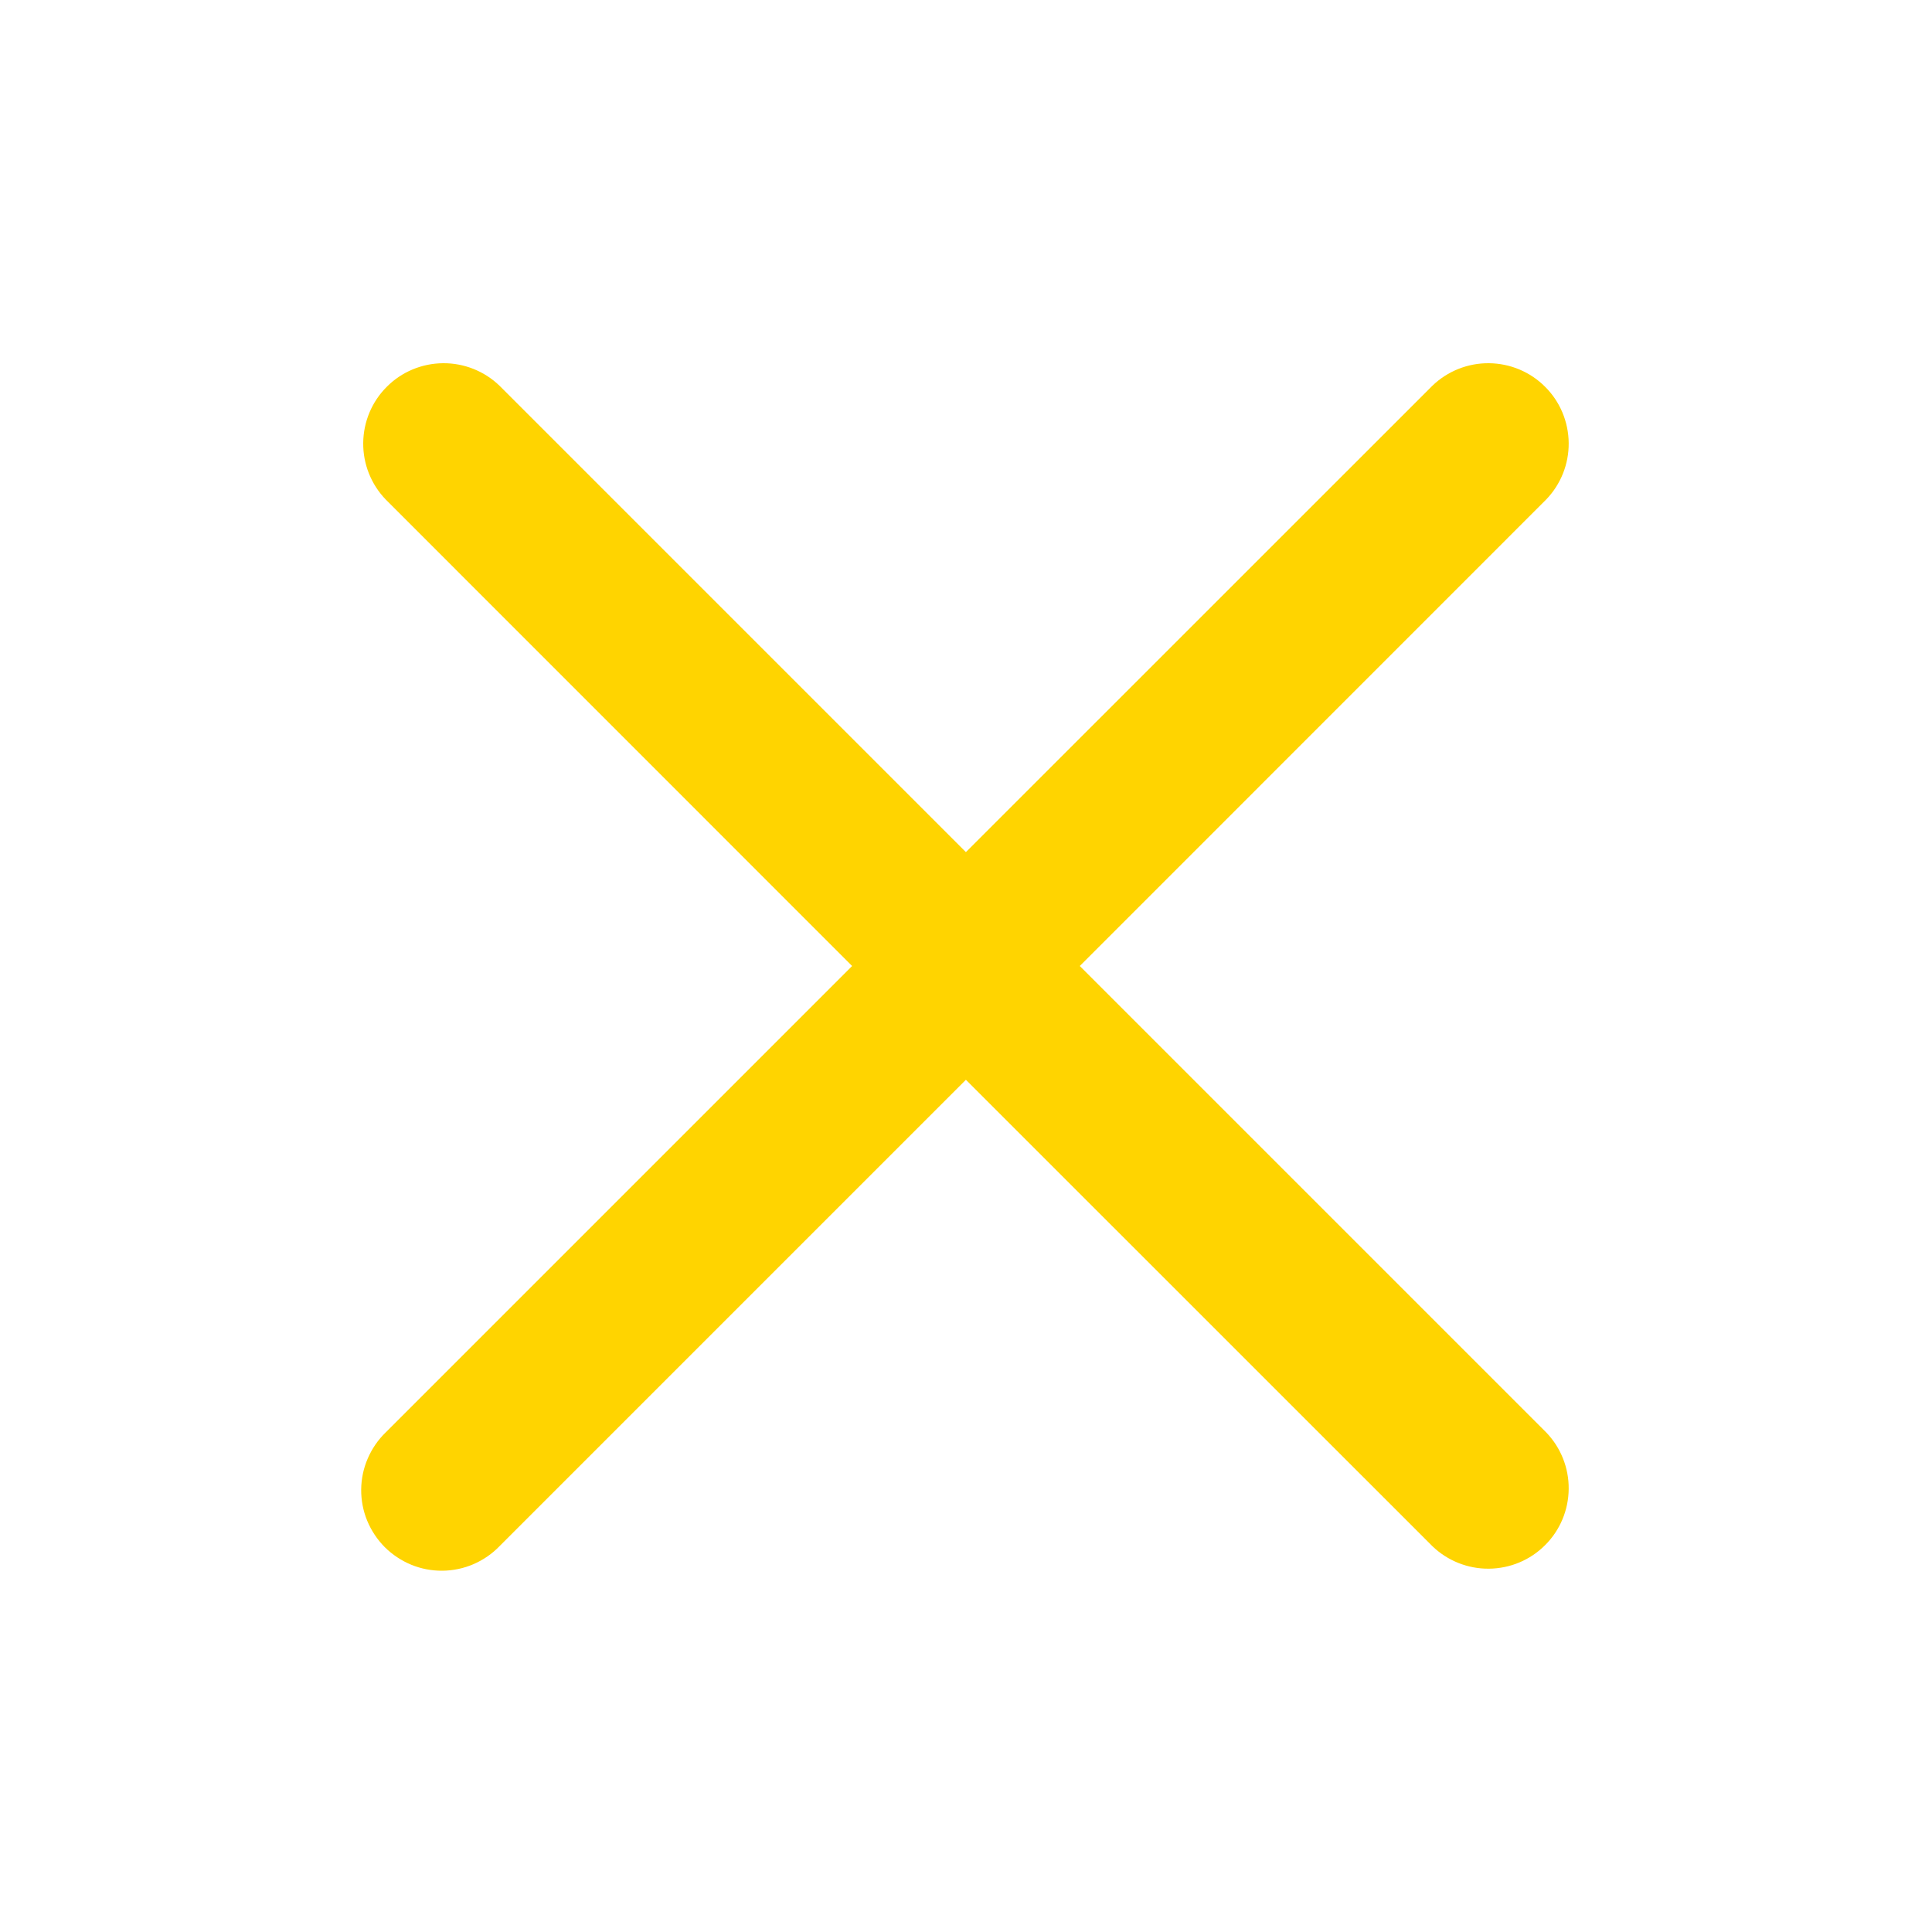
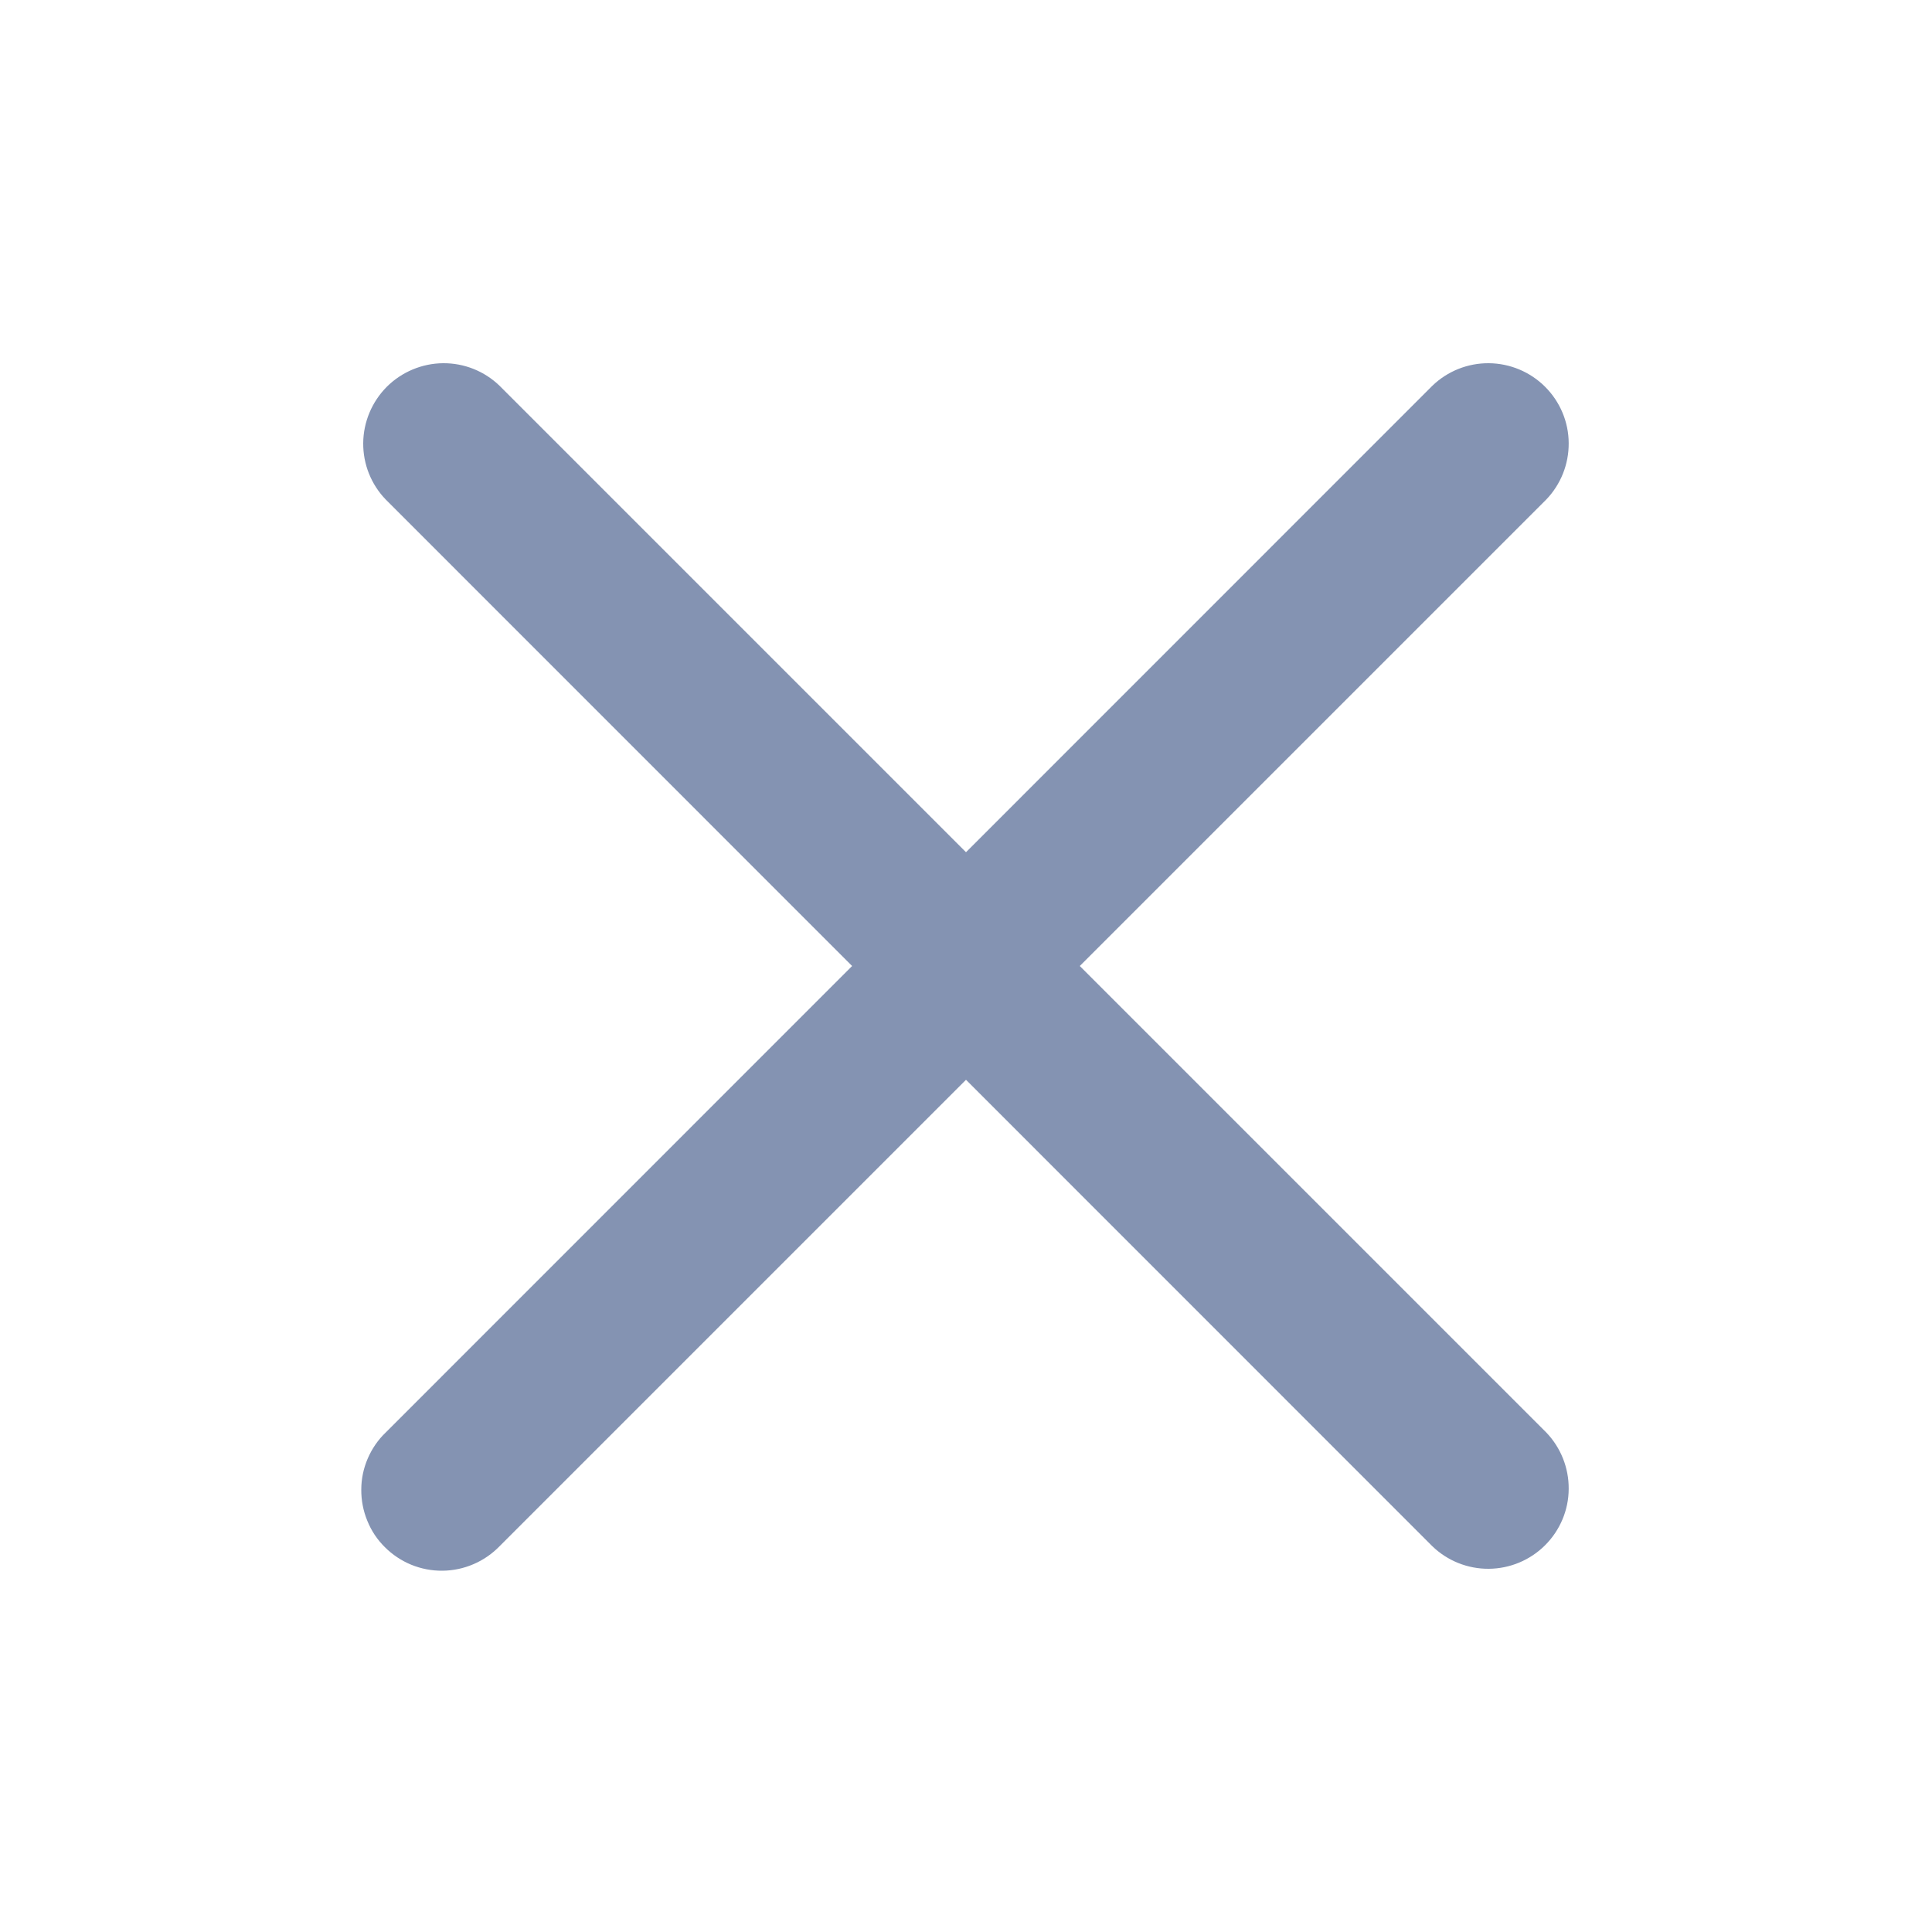
<svg xmlns="http://www.w3.org/2000/svg" width="20" height="20" viewBox="0 0 20 20" fill="none">
-   <path fill-rule="evenodd" clip-rule="evenodd" d="M16.005 5.172C16.157 5.015 16.241 4.804 16.239 4.586C16.237 4.367 16.15 4.158 15.995 4.004C15.841 3.849 15.632 3.762 15.413 3.76C15.195 3.758 14.984 3.842 14.827 3.994L9.999 8.821L5.172 3.994C5.015 3.842 4.804 3.758 4.586 3.76C4.367 3.762 4.158 3.849 4.004 4.004C3.849 4.158 3.762 4.367 3.76 4.586C3.758 4.804 3.842 5.015 3.994 5.172L8.821 10L3.994 14.827C3.914 14.904 3.851 14.996 3.807 15.098C3.763 15.199 3.74 15.309 3.739 15.419C3.738 15.53 3.759 15.64 3.801 15.742C3.843 15.844 3.905 15.937 3.983 16.016C4.062 16.094 4.155 16.156 4.257 16.198C4.359 16.24 4.469 16.261 4.58 16.26C4.69 16.259 4.8 16.236 4.902 16.192C5.003 16.148 5.095 16.085 5.172 16.005L9.999 11.178L14.827 16.005C14.984 16.157 15.195 16.241 15.413 16.239C15.632 16.237 15.841 16.15 15.995 15.995C16.15 15.841 16.237 15.632 16.239 15.413C16.241 15.195 16.157 14.984 16.005 14.827L11.178 10L16.005 5.172Z" fill="#FFD400" />
+   <path fill-rule="evenodd" clip-rule="evenodd" d="M16.006 5.172C16.157 5.015 16.241 4.805 16.239 4.586C16.238 4.368 16.15 4.159 15.995 4.004C15.841 3.85 15.632 3.762 15.413 3.76C15.195 3.758 14.984 3.842 14.827 3.994L10 8.822L5.172 3.994C5.015 3.842 4.805 3.758 4.586 3.76C4.368 3.762 4.159 3.85 4.004 4.004C3.85 4.159 3.762 4.368 3.76 4.586C3.758 4.805 3.842 5.015 3.994 5.172L8.821 10L3.994 14.828C3.914 14.904 3.851 14.996 3.807 15.098C3.763 15.2 3.74 15.309 3.74 15.42C3.739 15.53 3.76 15.64 3.802 15.742C3.843 15.845 3.905 15.938 3.984 16.016C4.062 16.094 4.155 16.156 4.257 16.198C4.36 16.24 4.469 16.261 4.58 16.26C4.691 16.259 4.8 16.236 4.902 16.192C5.003 16.149 5.095 16.085 5.172 16.006L10 11.178L14.827 16.006C14.984 16.158 15.195 16.242 15.413 16.24C15.632 16.238 15.841 16.15 15.995 15.996C16.15 15.841 16.238 15.632 16.239 15.414C16.241 15.195 16.157 14.985 16.006 14.828L11.178 10L16.006 5.172Z" fill="#8493B2" />
</svg>
